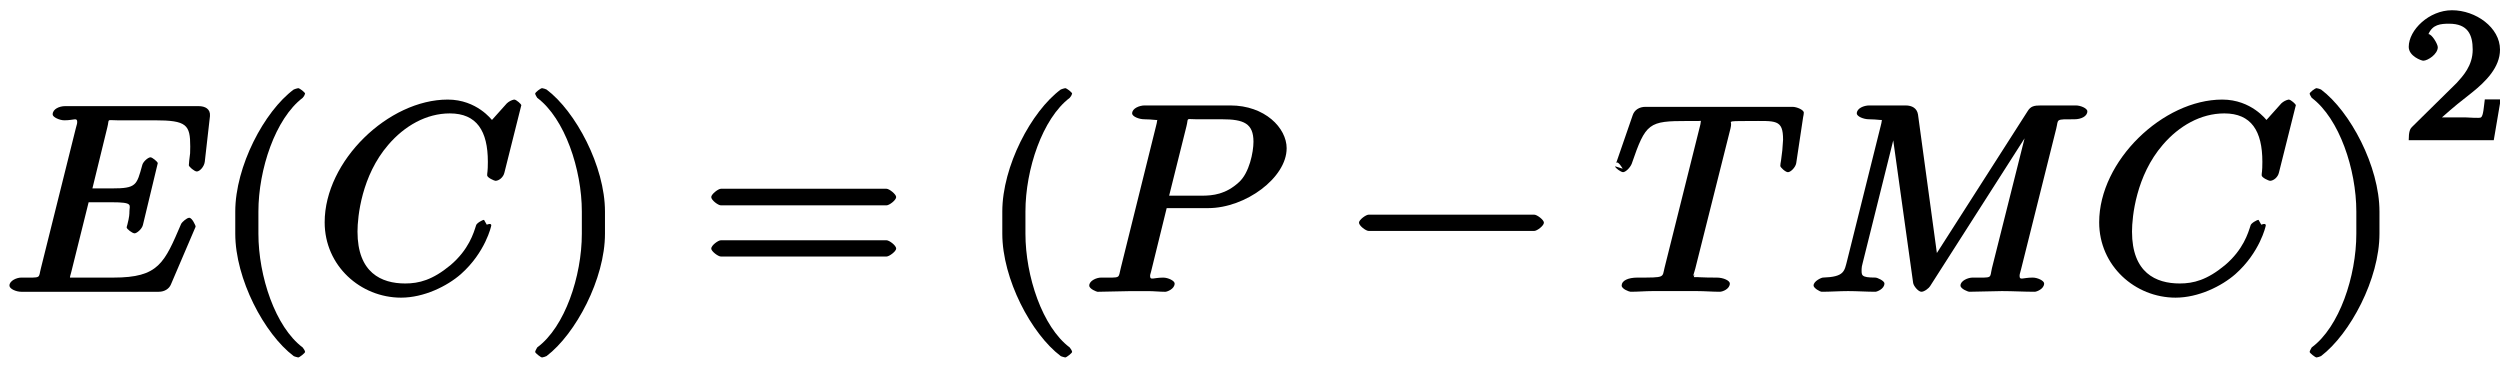
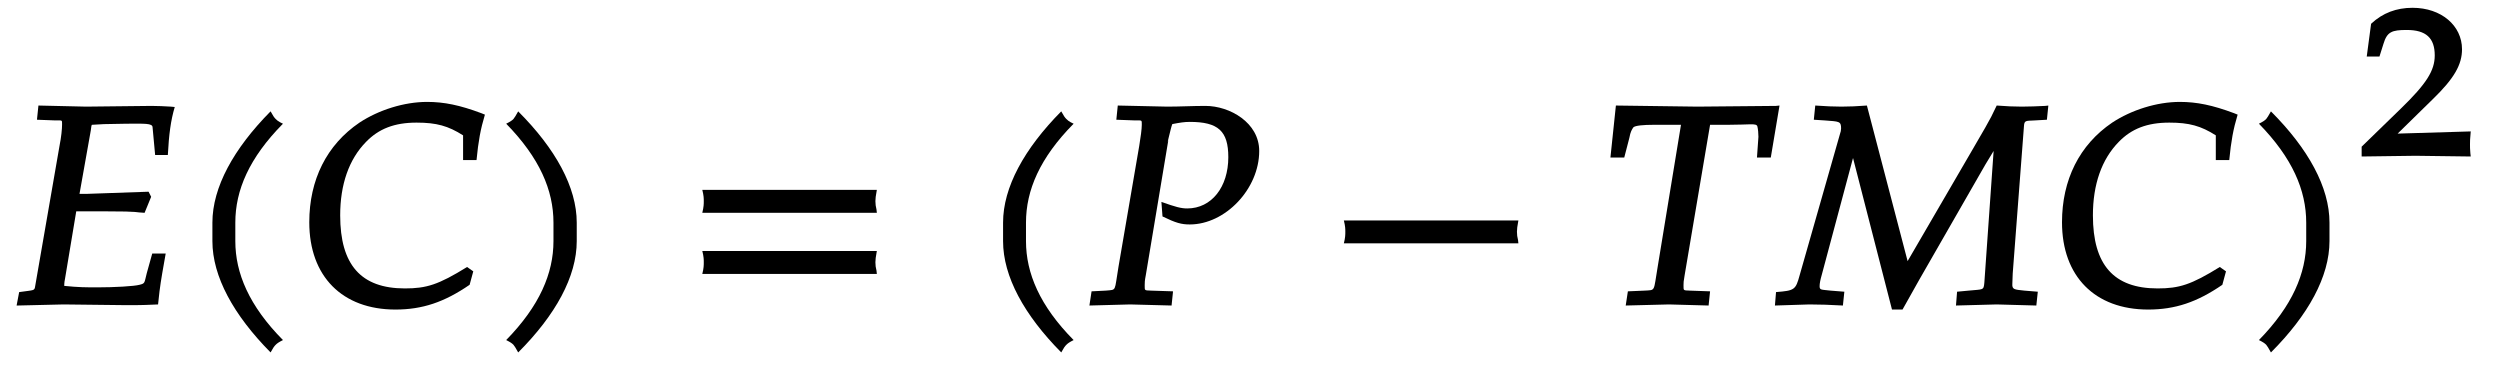
- <svg xmlns="http://www.w3.org/2000/svg" width="151px" height="23px" viewBox="0 0 113 17">
-   <svg overflow="visible" x=".177" y="13.082">
-     <path d="M9.313-7.938c.03-.328-.22-.453-.516-.453H2.766c-.25 0-.563.125-.563.375 0 .125.313.266.531.266.438 0 .579-.14.579.078 0 .047 0 .063-.063.281L1.672-1.062c-.125.468.062.421-.89.421C.577-.64.25-.5.25-.28.25-.125.563 0 .781 0H7c.266 0 .469-.14.547-.328l1.11-2.594c.015-.047 0-.062 0-.062s-.141-.36-.282-.36c-.11 0-.328.203-.36.266C7.25-1.297 7-.641 4.954-.641h-2c-.125-.015.031.11.031 0 0-.03 0-.046.063-.265l.781-3.14H4.86c1.016 0 .813.124.813.421 0 .094 0 .234-.094.594-.016.062-.031.094-.031.125 0 .062.25.265.36.265.093 0 .327-.187.374-.375l.672-2.796c0-.063-.25-.266-.328-.266-.11 0-.344.203-.375.36-.25.905-.266 1.046-1.36 1.046H4l.672-2.75c.11-.422-.063-.328.453-.328h1.688c1.453 0 1.609.203 1.609 1.188 0 .28 0 .312-.047.64 0 .063-.016.156-.016.203 0 .063.25.282.36.282.125 0 .328-.204.36-.438zm0 0" />
+ <svg xmlns="http://www.w3.org/2000/svg" width="141px" height="21px" viewBox="0 0 106 16">
+   <svg overflow="visible" x="-.188" y="13.082">
+     <path d="M6.813-8.5a14.129 14.129 0 00-.829-.031L3.172-8.5l-2.047-.047-.063.61.797.03c.297 0 .282-.03.282.173 0 .187-.032.53-.11.921L.984-.78c-.03.203-.046.156-.687.25l-.11.578L2.204 0l2.688.031C5.92.031 5.67.016 6.266 0l.062-.563c.063-.5.156-1 .266-1.625h-.578l-.235.844c-.11.422-.062.438-.312.5-.235.063-1.078.11-1.797.11-.5 0-.813 0-1.438-.063 0-.031 0-.156.032-.297L2.75-4h1.297c1.5 0 1.203.047 1.64.063l.282-.688-.11-.219-2.687.094H2.89l.484-2.719c.031-.187.016-.187.047-.25.594-.031.297-.031 1.484-.047.766 0 1.125-.03 1.125.157l.11 1.187h.546c.047-.89.125-1.484.297-2.062zm0 0" />
  </svg>
-   <svg overflow="visible" x="9.634" y="13.082">
-     <path d="M4.156 2.719c0-.047-.078-.172-.11-.203-1.234-.922-2-3.22-2-5.141v-1c0-1.906.767-4.203 2-5.14a.457.457 0 00.11-.188c0-.063-.25-.25-.312-.25a1.01 1.01 0 00-.203.062C2.312-8.156 1-5.67 1-3.625v1C1-.578 2.313 1.906 3.64 2.906c.016.016.188.063.204.063.062 0 .312-.203.312-.25zm0 0" />
+   <svg overflow="visible" x="7.117" y="13.082">
+     <path d="M4.203-7.828a.735.735 0 01-.187-.14c-.063-.063-.11-.126-.22-.329-1.593 1.61-2.5 3.266-2.5 4.781v.797c0 1.516.907 3.172 2.5 4.781.11-.203.157-.265.22-.328.062-.062.125-.109.312-.203C2.875.063 2.281-1.344 2.281-2.719v-.797c0-1.39.594-2.78 2.047-4.25zm0 0" />
  </svg>
-   <svg overflow="visible" x="14.284" y="13.082">
-     <path d="M9.281-8.438c0-.03-.219-.25-.328-.25a.701.701 0 00-.328.172l-.672.75c0 .016-.672-.921-2-.921-2.672 0-5.562 2.765-5.562 5.546C.39-1.17 2.016.266 3.844.266c1.031 0 2.078-.516 2.703-1.063C7.657-1.78 7.922-2.969 7.922-3c0-.125-.203-.031-.203-.031l-.125-.219c-.078 0-.344.156-.36.25-.109.344-.328 1.094-1.156 1.797-.812.672-1.422.828-2.047.828-1.078 0-2.156-.484-2.156-2.344 0-.687.188-2.531 1.39-3.922C4-7.5 4.986-8.062 6.048-8.062c1.219 0 1.719.796 1.719 2.187 0 .469-.032.484-.032.61 0 .109.329.25.375.25.157 0 .36-.157.407-.376zm0 0" />
+   <svg overflow="visible" x="12.186" y="13.082">
+     <path d="M7.781-8.219c-.922-.344-1.593-.484-2.328-.484-.984 0-2.078.344-2.906.89C1.14-6.859.39-5.358.39-3.53c0 2.328 1.421 3.75 3.703 3.75C5.25.219 6.187-.094 7.28-.844l.157-.578-.266-.187c-1.234.765-1.75.921-2.672.921-1.89 0-2.781-1.015-2.781-3.14 0-1.328.375-2.406 1.11-3.156.546-.563 1.218-.829 2.171-.829.86 0 1.36.141 2 .547v1.063h.578c.078-.813.172-1.328.36-1.953zm0 0" />
  </svg>
-   <svg overflow="visible" x="23.705" y="13.082">
-     <path d="M3.64-2.625v-1c0-2.047-1.328-4.531-2.64-5.516a.774.774 0 00-.203-.062c-.063 0-.313.187-.313.25 0 .031.079.172.094.187 1.25.938 2.016 3.235 2.016 5.141v1c0 1.922-.766 4.219-2.016 5.14-.015.032-.094.157-.094.204 0 .047.25.25.313.25A.774.774 0 001 2.906c1.313-1 2.64-3.484 2.64-5.531zm0 0" />
+   <svg overflow="visible" x="20.303" y="13.082">
+     <path d="M3.766-2.719v-.797c0-1.515-.907-3.171-2.516-4.78-.11.202-.156.265-.203.327-.063.063-.125.11-.313.203 1.438 1.47 2.032 2.86 2.032 4.25v.797c0 1.375-.594 2.781-2.032 4.25.188.094.25.14.313.203.047.063.094.125.203.329C2.86.452 3.766-1.204 3.766-2.72zm0 0" />
  </svg>
-   <svg overflow="visible" x="31.679" y="13.082">
-     <path d="M8.828-4.281c0-.125-.312-.375-.437-.375H.906c-.125 0-.437.25-.437.375 0 .14.312.375.437.375h7.485c.125 0 .437-.235.437-.375zm0 2.328c0-.14-.312-.375-.437-.375H.906c-.125 0-.437.234-.437.375 0 .125.312.36.437.36h7.485c.125 0 .437-.235.437-.36zm0 0" />
+   <svg overflow="visible" x="28.684" y="13.082">
+     <path d="M8.266-4.078a1.419 1.419 0 01-.047-.36c0-.109.015-.234.062-.484h-7.5c.063.25.063.375.063.484 0 .125 0 .235-.063.5h7.5zm0 2.625a1.332 1.332 0 01-.047-.36c0-.109.015-.234.062-.484h-7.5c.063.25.063.375.063.485 0 .125 0 .25-.063.5h7.5zm0 0" />
  </svg>
-   <svg overflow="visible" x="44.304" y="13.082">
-     <path d="M4.156 2.719c0-.047-.078-.172-.11-.203-1.234-.922-2-3.22-2-5.141v-1c0-1.906.767-4.203 2-5.14a.457.457 0 00.11-.188c0-.063-.25-.25-.312-.25a1.01 1.01 0 00-.203.062C2.312-8.156 1-5.67 1-3.625v1C1-.578 2.313 1.906 3.64 2.906c.016.016.188.063.204.063.062 0 .312-.203.312-.25zm0 0" />
+   <svg overflow="visible" x="41.093" y="13.082">
+     <path d="M4.203-7.828a.735.735 0 01-.187-.14c-.063-.063-.11-.126-.22-.329-1.593 1.61-2.5 3.266-2.5 4.781v.797c0 1.516.907 3.172 2.5 4.781.11-.203.157-.265.22-.328.062-.062.125-.109.312-.203C2.875.063 2.281-1.344 2.281-2.719v-.797c0-1.39.594-2.78 2.047-4.25zm0 0" />
  </svg>
-   <svg overflow="visible" x="48.954" y="13.082">
-     <path d="M9.203-6.484c0-.922-.984-1.938-2.547-1.938H2.781c-.219 0-.562.125-.562.36 0 .14.312.265.547.265.156 0 .375.016.515.031.203.016.063-.078.063.063 0 .047-.016.078-.047.219L1.703-1.063c-.125.47.047.422-.89.422C.609-.64.28-.5.28-.28c0 .156.344.281.375.281l1.516-.031h.765c.266 0 .532.031.782.031.078 0 .422-.125.422-.375 0-.125-.297-.266-.516-.266-.453 0-.594.141-.594-.078 0-.062.031-.125.047-.203l.703-2.86h1.875c1.688 0 3.547-1.374 3.547-2.702zm-1.5-.297c0 .468-.187 1.406-.656 1.828-.594.547-1.172.61-1.688.61H3.891l.78-3.126c.11-.422-.062-.328.454-.328h1.156c.985 0 1.422.188 1.422 1.016zm0 0" />
+   <svg overflow="visible" x="46.162" y="13.082">
+     <path d="M7.234-6.594c0-1.218-1.265-1.937-2.312-1.937-.547 0-1.094.031-1.64.031l-2.126-.047-.062.61.812.03c.297 0 .282-.03.282.188 0 .172-.047.532-.11.907l-.89 5.187C1-.531 1.125-.641.64-.594l-.61.031-.093.61L1.688 0l1.78.047.063-.61-.922-.03c-.312-.016-.296.015-.296-.235 0-.11 0-.188.046-.422l.97-5.813-.032.094s.078-.343.14-.578c.016-.062.047-.172.063-.203.328-.063.516-.094.75-.094 1.219 0 1.656.39 1.656 1.516 0 1.281-.718 2.203-1.765 2.203-.266 0-.5-.063-1.11-.281l.047.625c.578.281.813.344 1.172.344 1.531 0 2.984-1.532 2.984-3.157zm0 0" />
  </svg>
-   <svg overflow="visible" x="60.957" y="13.082">
-     <path d="M8.828-3.125c0-.125-.312-.36-.437-.36H.906c-.125 0-.437.235-.437.36 0 .14.312.375.437.375h7.485c.125 0 .437-.234.437-.375zm0 0" />
+   <svg overflow="visible" x="56.252" y="13.082">
+     <path d="M8.266-2.766a1.332 1.332 0 01-.047-.359c0-.11.015-.234.062-.484h-7.5c.063.25.063.375.063.484 0 .125 0 .25-.063.5h7.5zm0 0" />
  </svg>
-   <svg overflow="visible" x="72.924" y="13.082">
-     <path d="M8.61-8.094c0-.125-.313-.265-.516-.265h-6.64c-.282 0-.5.14-.579.375l-.75 2.171c.078-.14.297.25.297.25l-.344-.109c0 .078.266.266.36.266.109 0 .312-.188.39-.375.64-1.86.766-1.938 2.531-1.938h.47c.327 0 .124-.093.124.016 0 .062-.031.203-.047.25L2.312-1.078c-.109.437.047.437-1.218.437-.438 0-.719.141-.719.36 0 .156.344.281.406.281.328 0 .672-.031.985-.031H3.78c.344 0 .703.031 1.031.031.125 0 .454-.125.454-.375 0-.125-.282-.266-.594-.266-.297 0-.453 0-.766-.015-.344-.031-.25.062-.25-.125l-.062.094s.062-.172.11-.36L5.296-7.39c.078-.328-.063-.265.078-.312.11-.016.5-.016.75-.016 1.219 0 1.547-.093 1.547.844a8.8 8.8 0 01-.094.953 1.387 1.387 0 00-.031.234c0 .063.234.282.344.282.125 0 .343-.219.375-.407l.312-2.078c.016-.046.031-.171.031-.203zm0 0" />
+   <svg overflow="visible" x="68.004" y="13.082">
+     <path d="M7.594-8.531L4.219-8.5l-3.5-.047-.235 2.235h.594l.219-.844c.047-.266.11-.36.172-.453.078-.079.437-.11.875-.11h1.172l-1 6.094c-.188 1.094-.079 1-.563 1.031l-.719.031-.093.61L3 0l1.703.047.063-.61-.844-.03c-.313-.016-.297.015-.297-.235 0-.11 0-.156.047-.422l1.094-6.469h.765c.938 0 1.219-.078 1.266.063.031.11.047.328.047.453l-.063.89h.594l.375-2.234zm0 0" />
  </svg>
-   <svg overflow="visible" x="81.676" y="13.082">
-     <path d="M12.672-8.156c0-.14-.313-.266-.516-.266h-1.578c-.312 0-.469.031-.61.266L5.61-1.344l.329.094-.922-6.766c-.047-.28-.266-.406-.563-.406h-1.64c-.235 0-.563.125-.563.36 0 .14.313.265.547.265.156 0 .375.016.515.031.188.016.063-.078.063.063 0 .047-.016.078-.047.219L1.813-1.406c-.125.484-.125.734-1.094.765-.063 0-.422.157-.422.36 0 .11.281.281.375.281.375 0 .797-.031 1.187-.031.407 0 .844.031 1.235.031.062 0 .406-.125.406-.375 0-.125-.328-.266-.406-.266-.672 0-.625-.109-.625-.39 0-.078.015-.14.047-.266l1.593-6.39h-.328l1.016 7.28c.016.141.234.407.375.407.14 0 .344-.172.39-.25l4.813-7.531h-.328L8.359-1.063c-.109.47.063.422-.875.422-.203 0-.546.141-.546.36 0 .156.359.281.39.281l1.484-.031c.485 0 1 .031 1.485.031.078 0 .422-.125.422-.375 0-.125-.297-.266-.516-.266-.453 0-.594.141-.594-.078 0-.047 0-.062.063-.281l1.594-6.375c.109-.438-.063-.422.828-.422.281 0 .578-.125.578-.36zm0 0" />
-   </svg>
-   <svg overflow="visible" x="94.492" y="13.082">
-     <path d="M9.281-8.438c0-.03-.219-.25-.328-.25a.701.701 0 00-.328.172l-.672.75c0 .016-.672-.921-2-.921-2.672 0-5.562 2.765-5.562 5.546C.39-1.17 2.016.266 3.844.266c1.031 0 2.078-.516 2.703-1.063C7.657-1.78 7.922-2.969 7.922-3c0-.125-.203-.031-.203-.031l-.125-.219c-.078 0-.344.156-.36.25-.109.344-.328 1.094-1.156 1.797-.812.672-1.422.828-2.047.828-1.078 0-2.156-.484-2.156-2.344 0-.687.188-2.531 1.39-3.922C4-7.5 4.986-8.062 6.048-8.062c1.219 0 1.719.796 1.719 2.187 0 .469-.032.484-.032.61 0 .109.329.25.375.25.157 0 .36-.157.407-.376zm0 0" />
+   <svg overflow="visible" x="75.931" y="13.082">
+     <path d="M11.234-8.531c-.328.015-.671.031-1 .031-.343 0-.671-.016-1.078-.047-.25.485-.031.172-1.047 1.906L5.172-1.594l.25.094-1.844-7.047c-.422.031-.75.047-1.094.047-.328 0-.671-.016-1.125-.047l-.062.61.469.03c.625.048.703.032.703.345a.693.693 0 01-.047.234L.687-1.25C.516-.625.47-.594-.327-.531l-.047.578L1.109 0C1.547 0 2 .016 2.547.047l.062-.594-.593-.047c-.391-.047-.47-.015-.47-.187 0-.125.032-.281.095-.5l1.484-5.547h-.281L4.656.219h.453l.72-1.282 2.843-4.953.625-1.03-.235-.095-.437 6.204c-.031.343-.047.28-.672.343l-.5.047-.047.594L9.156 0l1.703.047.063-.594-.578-.047C9.906-.64 9.813-.64 9.828-.89l.016-.437.484-6.344c.016-.234.078-.219.422-.234l.563-.032.062-.609zm0 0" />
  </svg>
  <g>
-     <svg overflow="visible" x="103.912" y="13.082">
-       <path d="M3.64-2.625v-1c0-2.047-1.328-4.531-2.64-5.516a.774.774 0 00-.203-.062c-.063 0-.313.187-.313.25 0 .031.079.172.094.187 1.25.938 2.016 3.235 2.016 5.141v1c0 1.922-.766 4.219-2.016 5.14-.015.032-.094.157-.094.204 0 .047.25.25.313.25A.774.774 0 001 2.906c1.313-1 2.64-3.484 2.64-5.531zm0 0" />
+     <svg overflow="visible" x="87.503" y="13.082">
+       <path d="M7.781-8.219c-.922-.344-1.593-.484-2.328-.484-.984 0-2.078.344-2.906.89C1.14-6.859.39-5.358.39-3.53c0 2.328 1.421 3.75 3.703 3.75C5.25.219 6.187-.094 7.28-.844l.157-.578-.266-.187c-1.234.765-1.75.921-2.672.921-1.89 0-2.781-1.015-2.781-3.14 0-1.328.375-2.406 1.11-3.156.546-.563 1.218-.829 2.171-.829.86 0 1.36.141 2 .547v1.063h.578c.078-.813.172-1.328.36-1.953zm0 0" />
    </svg>
  </g>
  <g>
-     <svg overflow="visible" x="108.563" y="6.232">
-       <path d="M4.234-1.844H3.75c-.047.344-.063.735-.172.813-.062.047-.562 0-.687 0H1.812c.563-.5.86-.735 1.36-1.125.625-.5 1.265-1.14 1.265-1.938 0-1-1.093-1.781-2.171-1.781-1.032 0-1.954.89-1.954 1.656 0 .422.579.625.657.625.203 0 .656-.297.656-.61 0-.14-.266-.593-.422-.593.188-.437.547-.469.938-.469.843 0 1.062.5 1.062 1.172 0 .735-.453 1.203-.719 1.5l-2.03 2C.374-.516.311-.39.311 0h3.844l.313-1.844zm0 0" />
+     <svg overflow="visible" x="95.621" y="13.082">
+       <path d="M3.766-2.719v-.797c0-1.515-.907-3.171-2.516-4.78-.11.202-.156.265-.203.327-.063.063-.125.11-.313.203 1.438 1.47 2.032 2.86 2.032 4.25v.797c0 1.375-.594 2.781-2.032 4.25.188.094.25.14.313.203.047.063.094.125.203.329C2.86.452 3.766-1.204 3.766-2.72zm0 0" />
+     </svg>
+   </g>
+   <g>
+     <svg overflow="visible" x="100.691" y="6.694">
+       <path d="M4.75-.11c-.016-.187-.016-.265-.016-.39s0-.203.032-.547l-3.141.094 1.5-1.469c.938-.906 1.266-1.5 1.266-2.156 0-1.016-.891-1.781-2.125-1.781-.688 0-1.282.218-1.782.687L.297-4.266h.547l.172-.546c.156-.516.359-.594 1-.594.828 0 1.203.343 1.203 1.093 0 .657-.36 1.22-1.453 2.282L.078-.391v.422L2.391 0l2.375.031zm0 0" />
    </svg>
  </g>
</svg>
